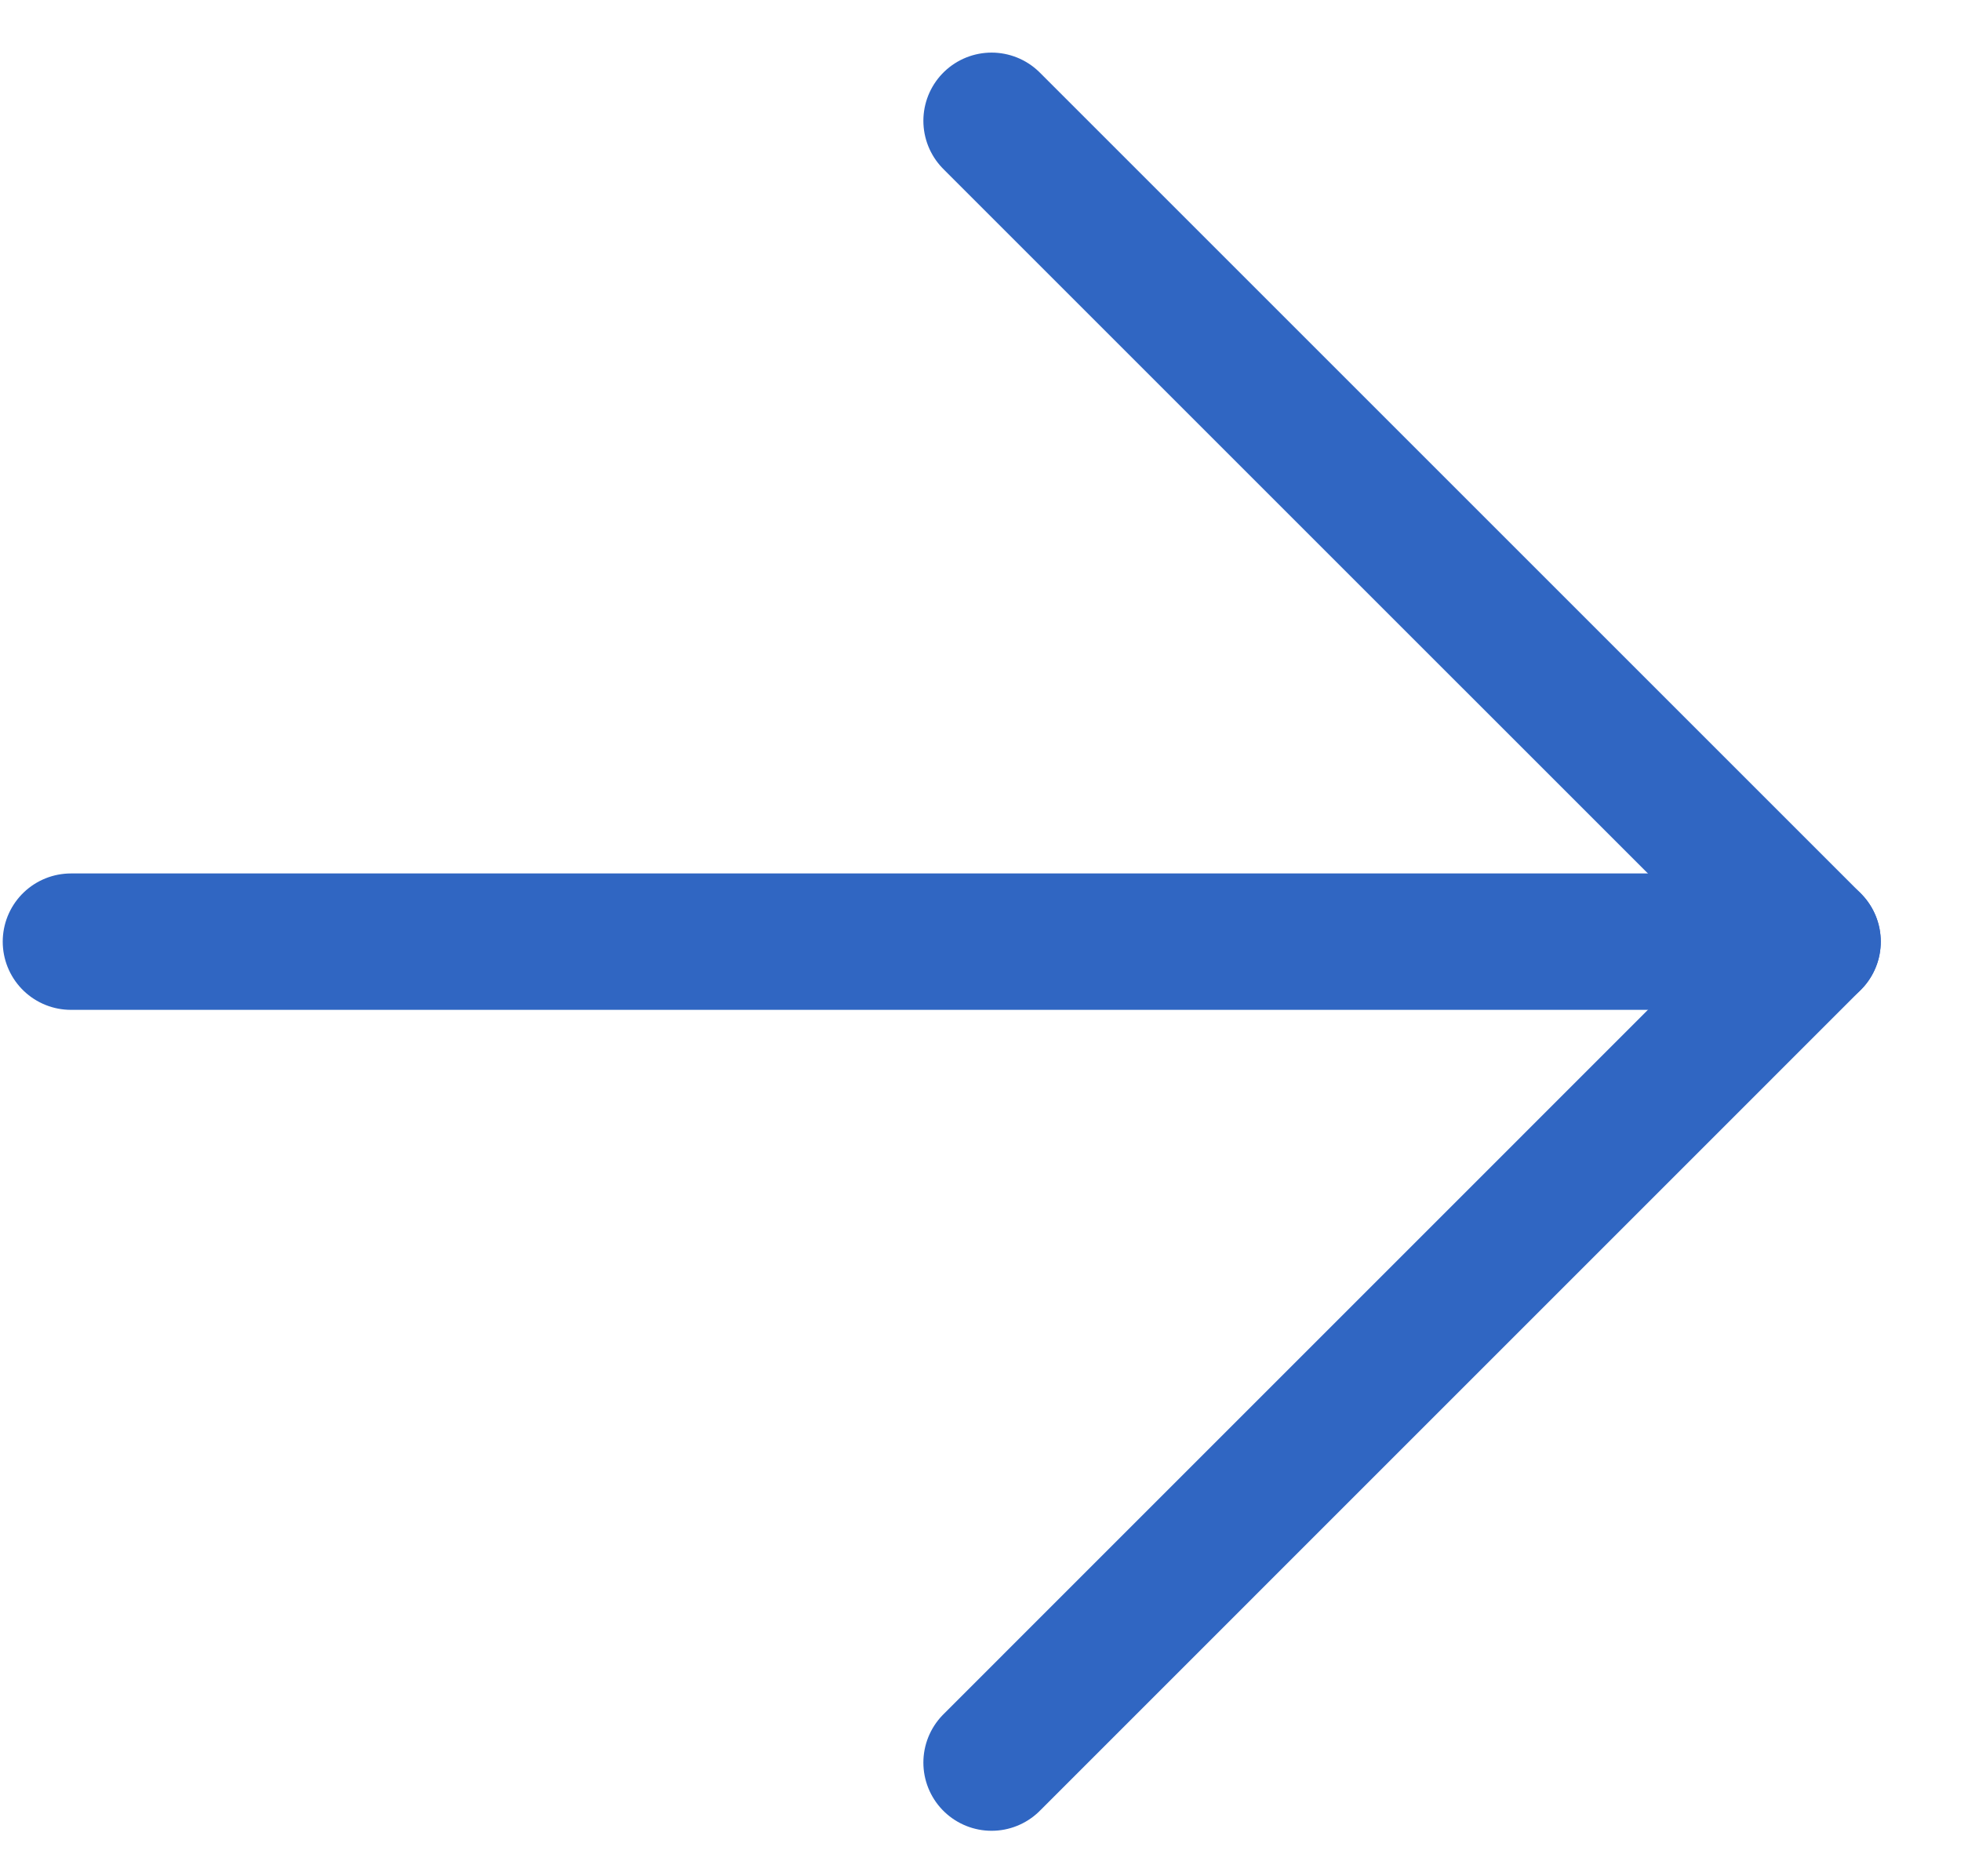
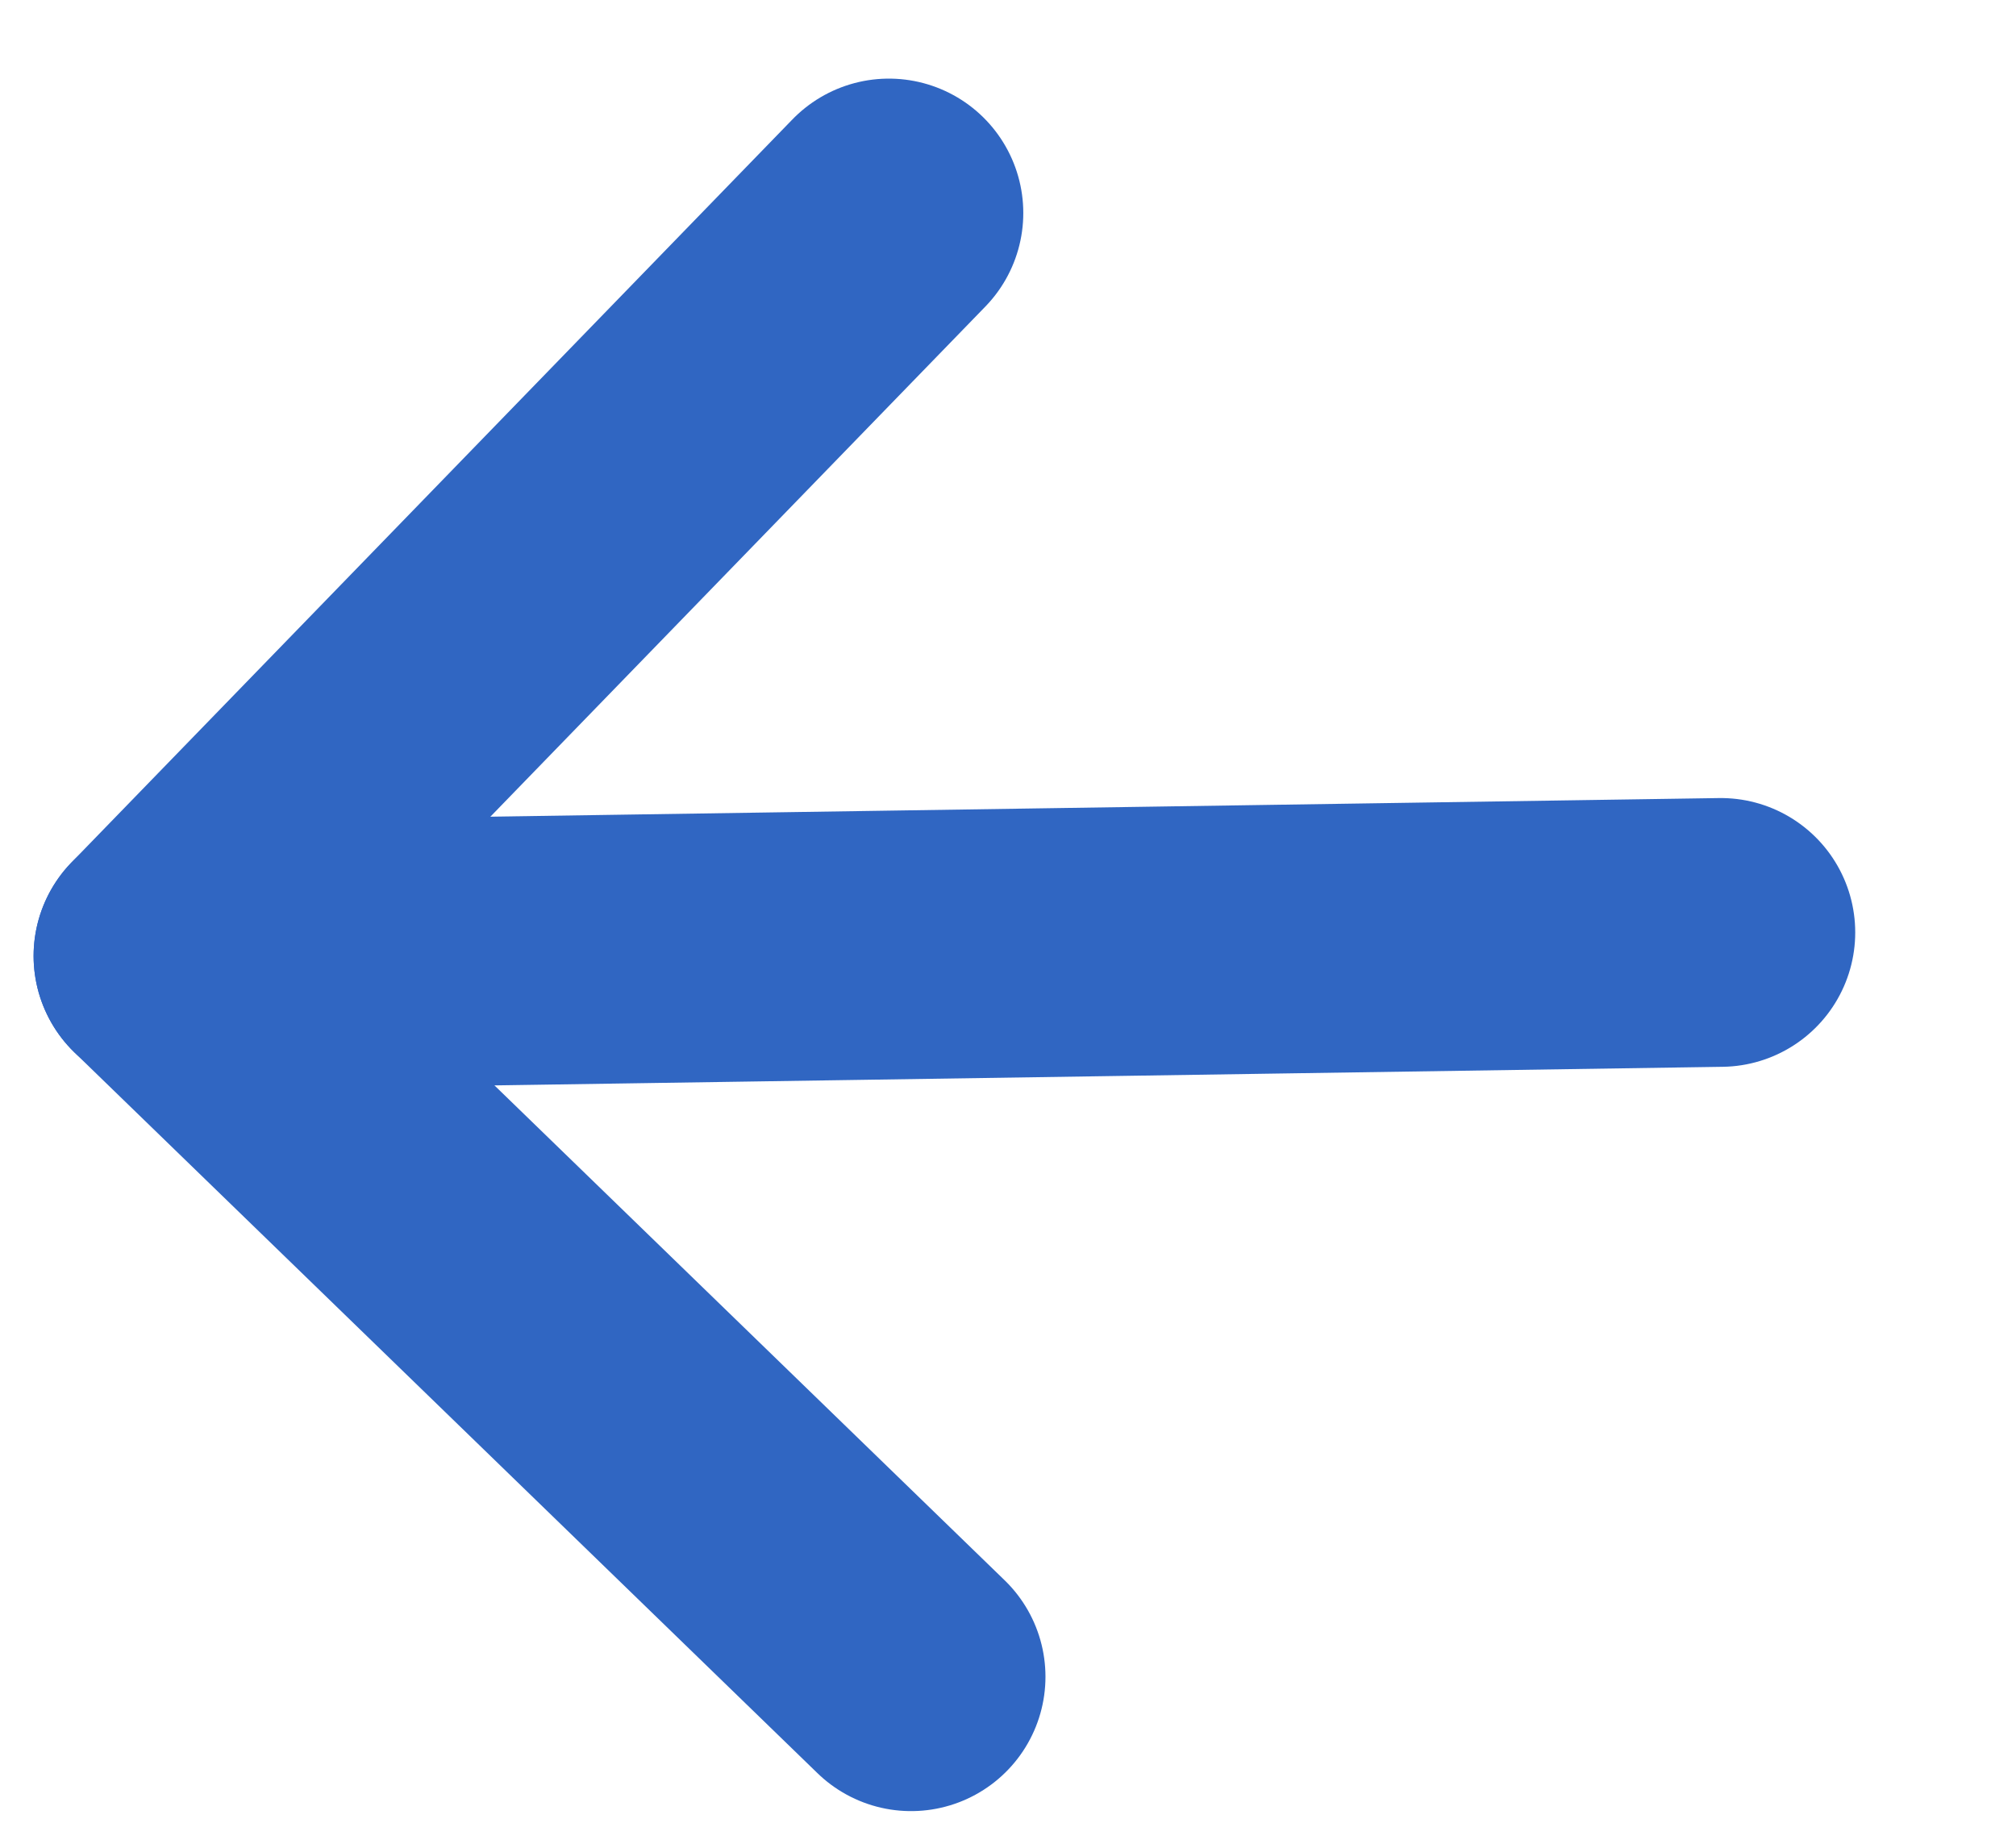
- <svg xmlns="http://www.w3.org/2000/svg" width="23" height="22" viewBox="0 0 23 22" fill="none">
-   <path d="M0.832 11.046H21.259" stroke="#3066C2" stroke-width="1.6" stroke-linecap="round" stroke-linejoin="round" />
-   <path d="M11.63 1.417L21.259 11.046L11.63 20.676" stroke="#3066C2" stroke-width="1.6" stroke-linecap="round" stroke-linejoin="round" />
+ <svg xmlns="http://www.w3.org/2000/svg" width="12" height="11" viewBox="0 0 12 11" fill="none">
+   <path d="M10.243 5.551L1 5.691" stroke="#3066C2" stroke-width="1.6" stroke-linecap="round" stroke-linejoin="round" />
+   <path d="M5.423 9.982L1 5.691L5.291 1.268" stroke="#3066C2" stroke-width="1.6" stroke-linecap="round" stroke-linejoin="round" />
</svg>
